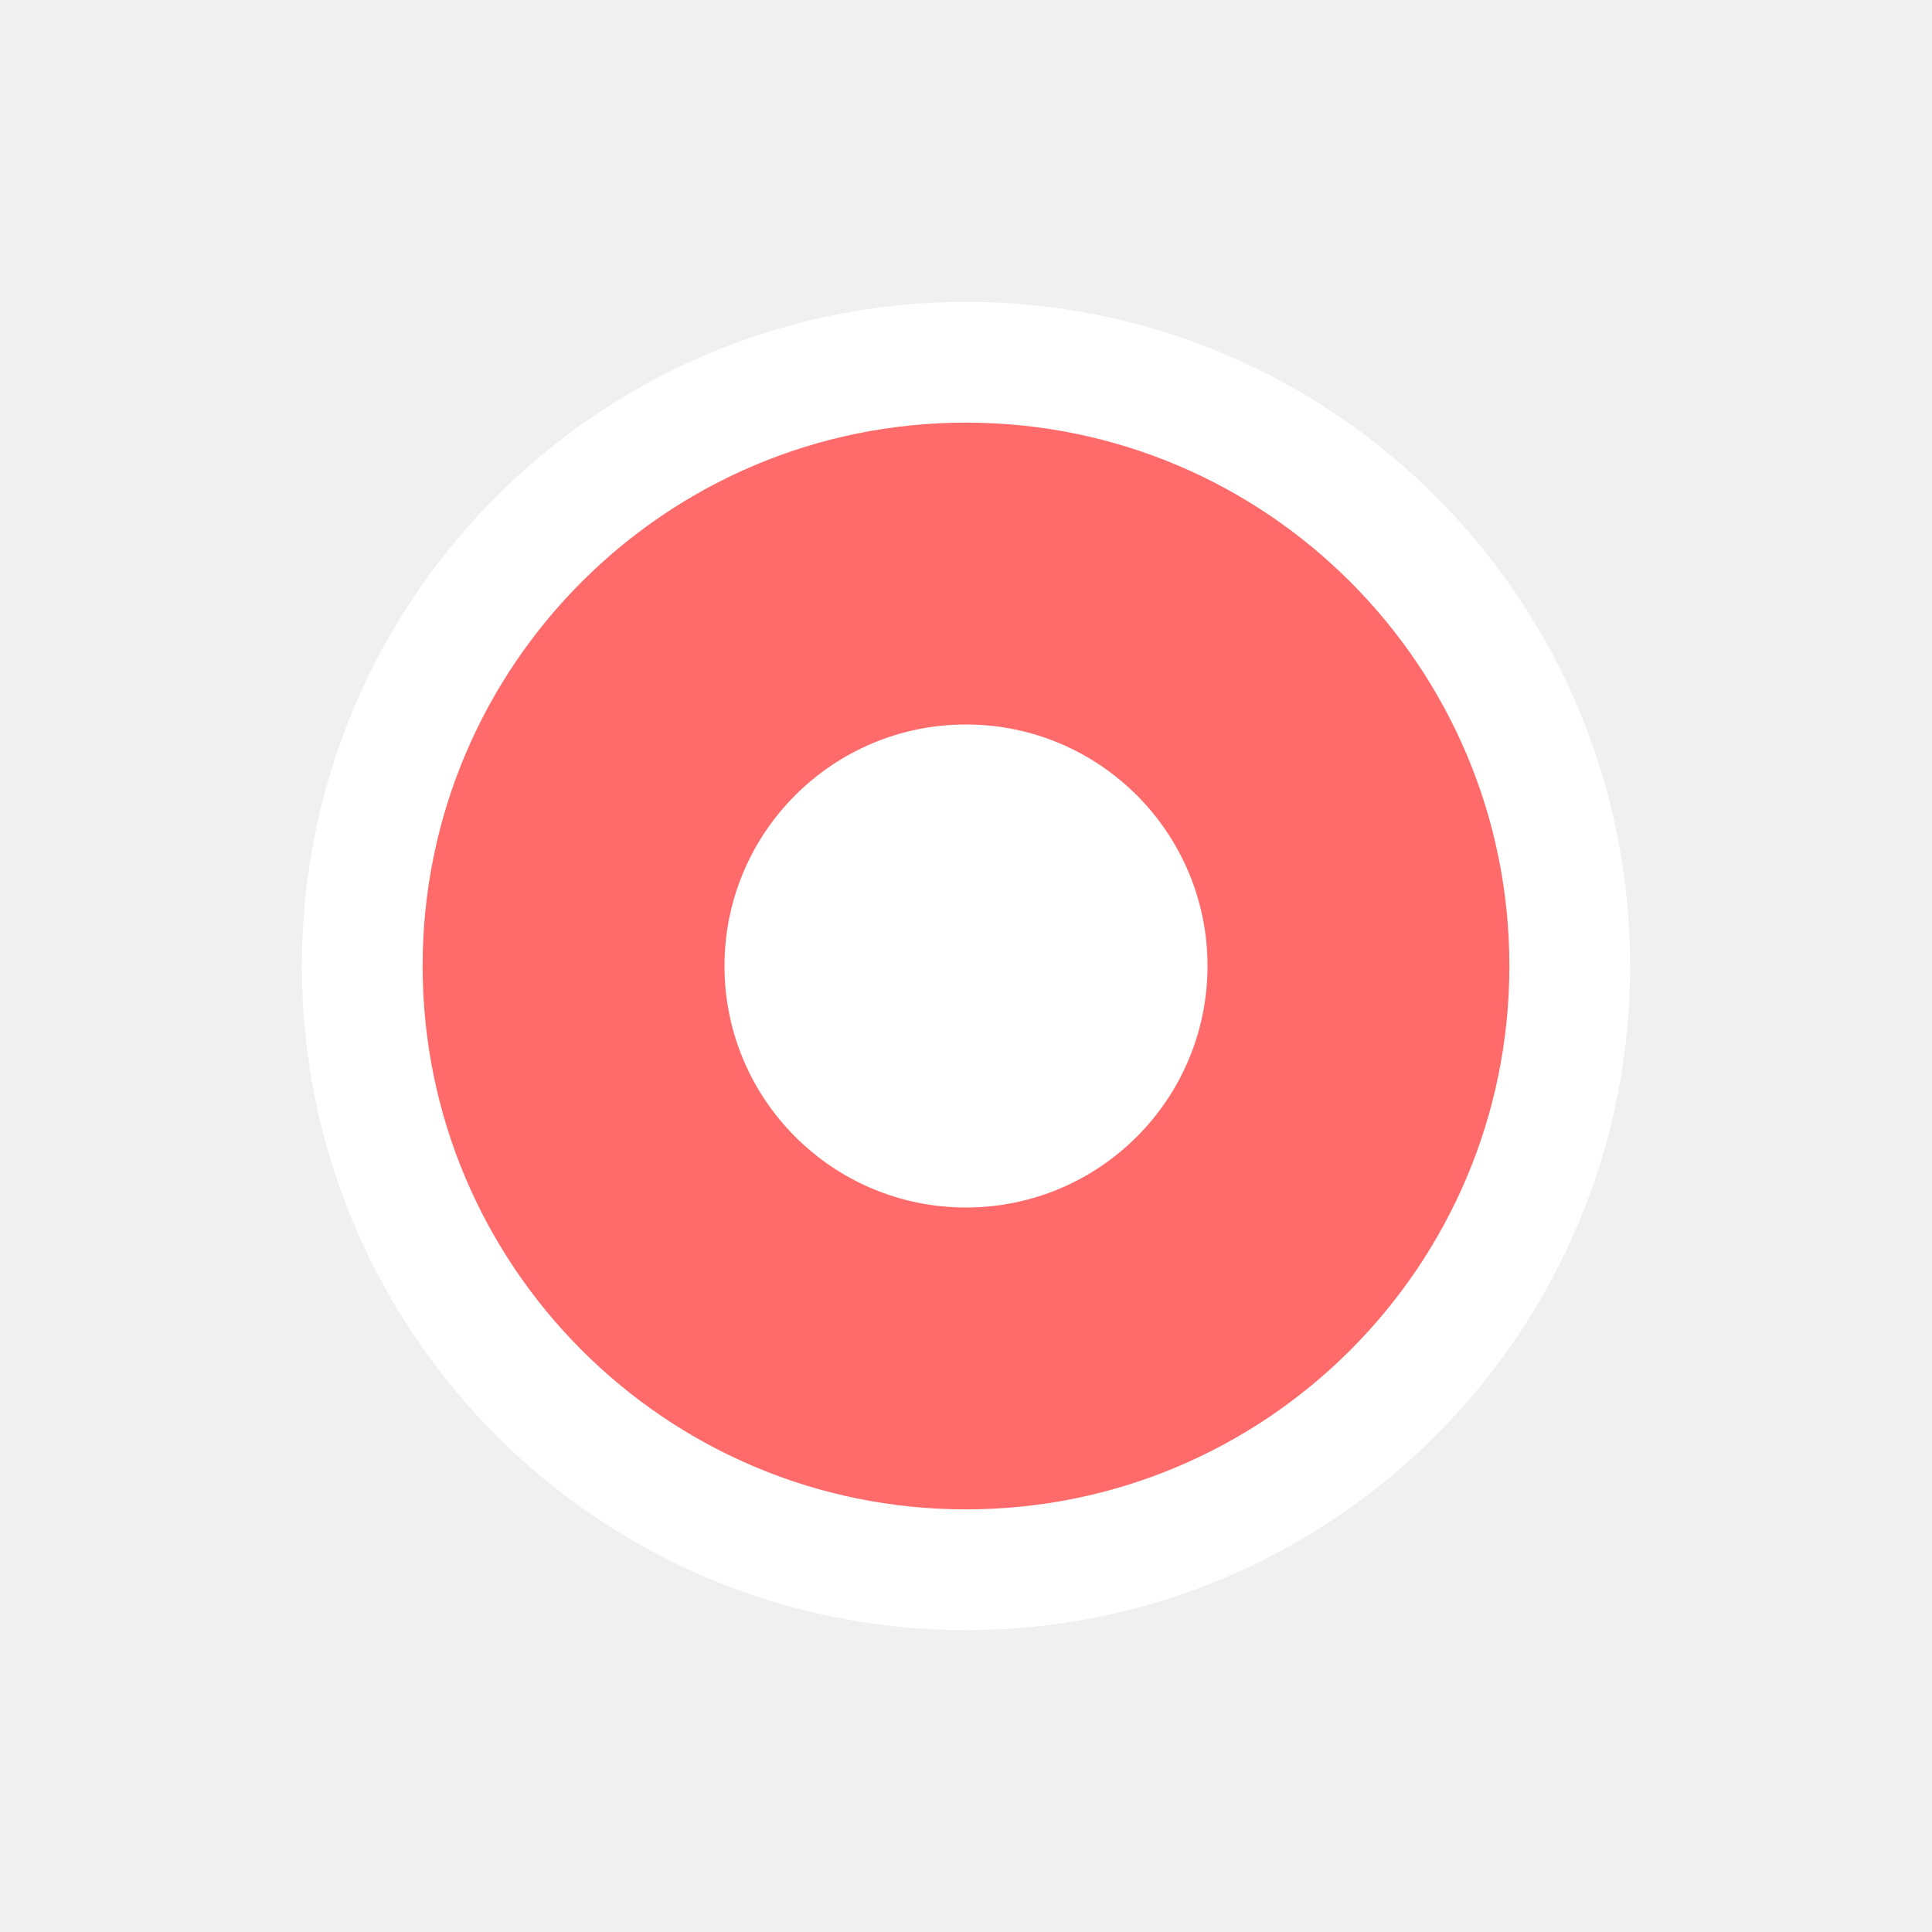
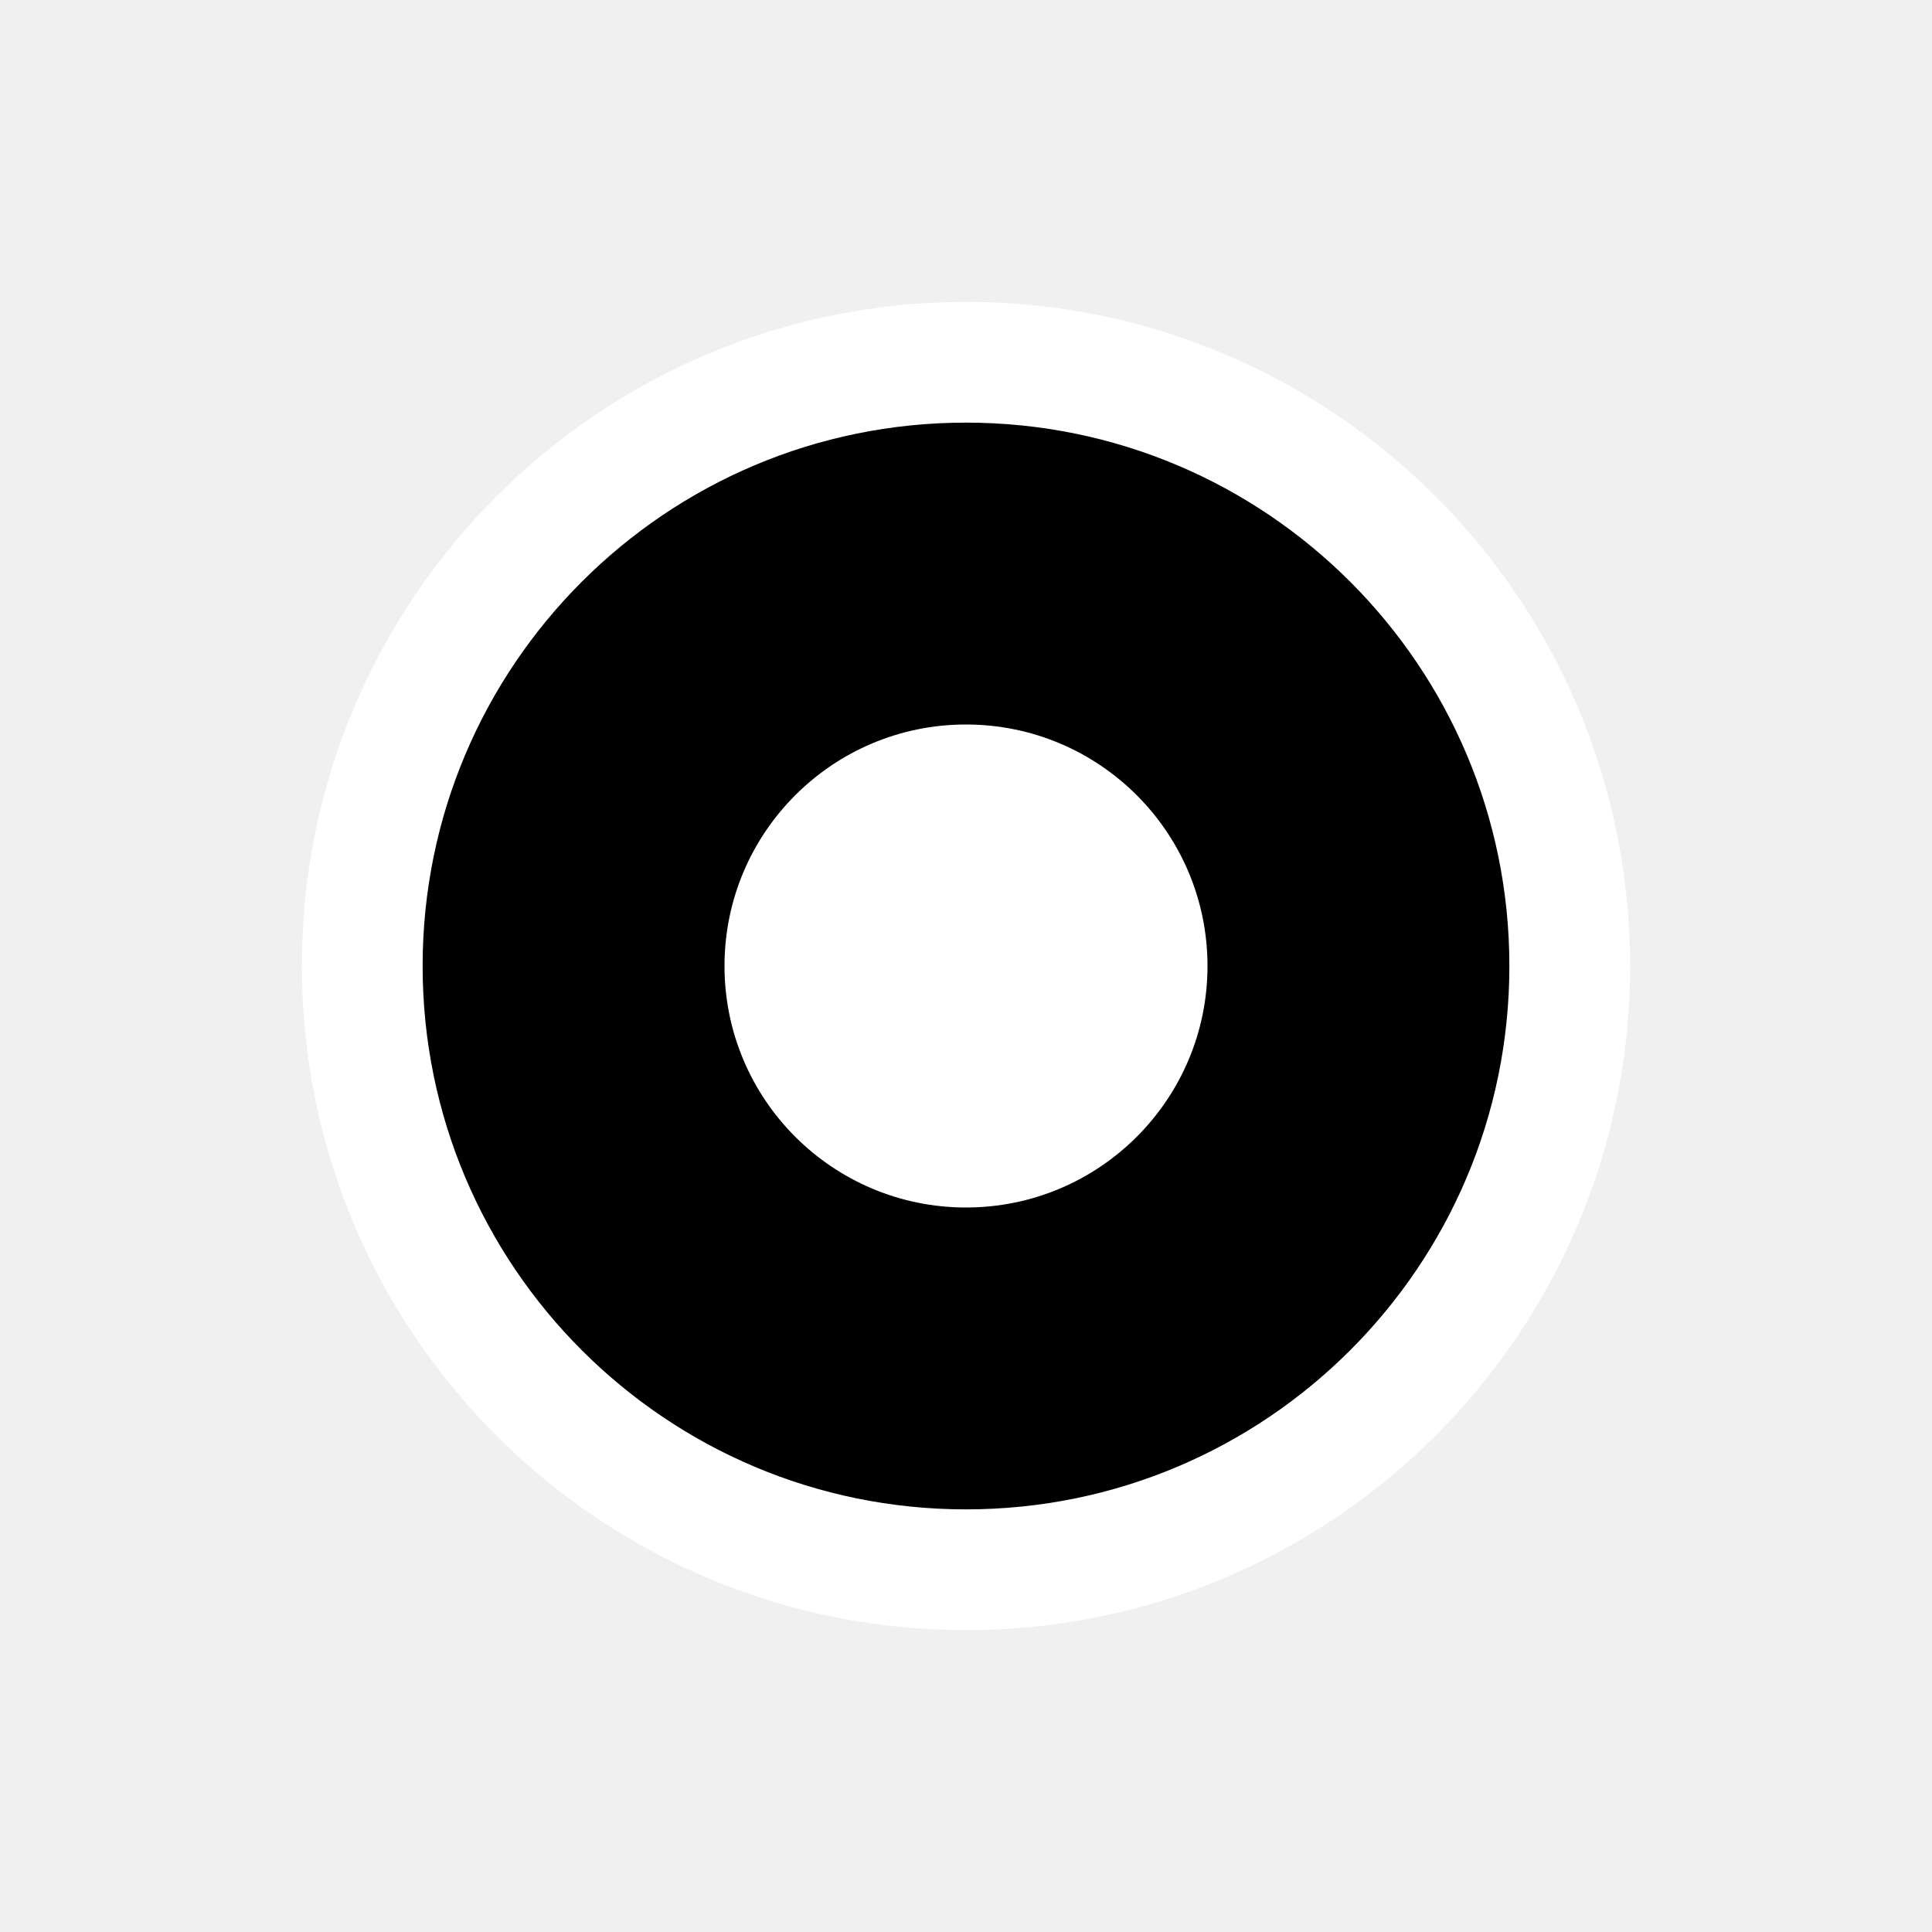
<svg xmlns="http://www.w3.org/2000/svg" width="32" height="32" viewBox="0 0 32 32">
-   <circle cx="16" cy="16" r="10" fill="#FF6B6B" stroke="#FFFFFF" stroke-width="2" />
+   <circle cx="16" cy="16" r="10" fill="#000000" stroke="#FFFFFF" stroke-width="2" />
  <circle cx="16" cy="16" r="4" fill="#FFFFFF" />
</svg>
